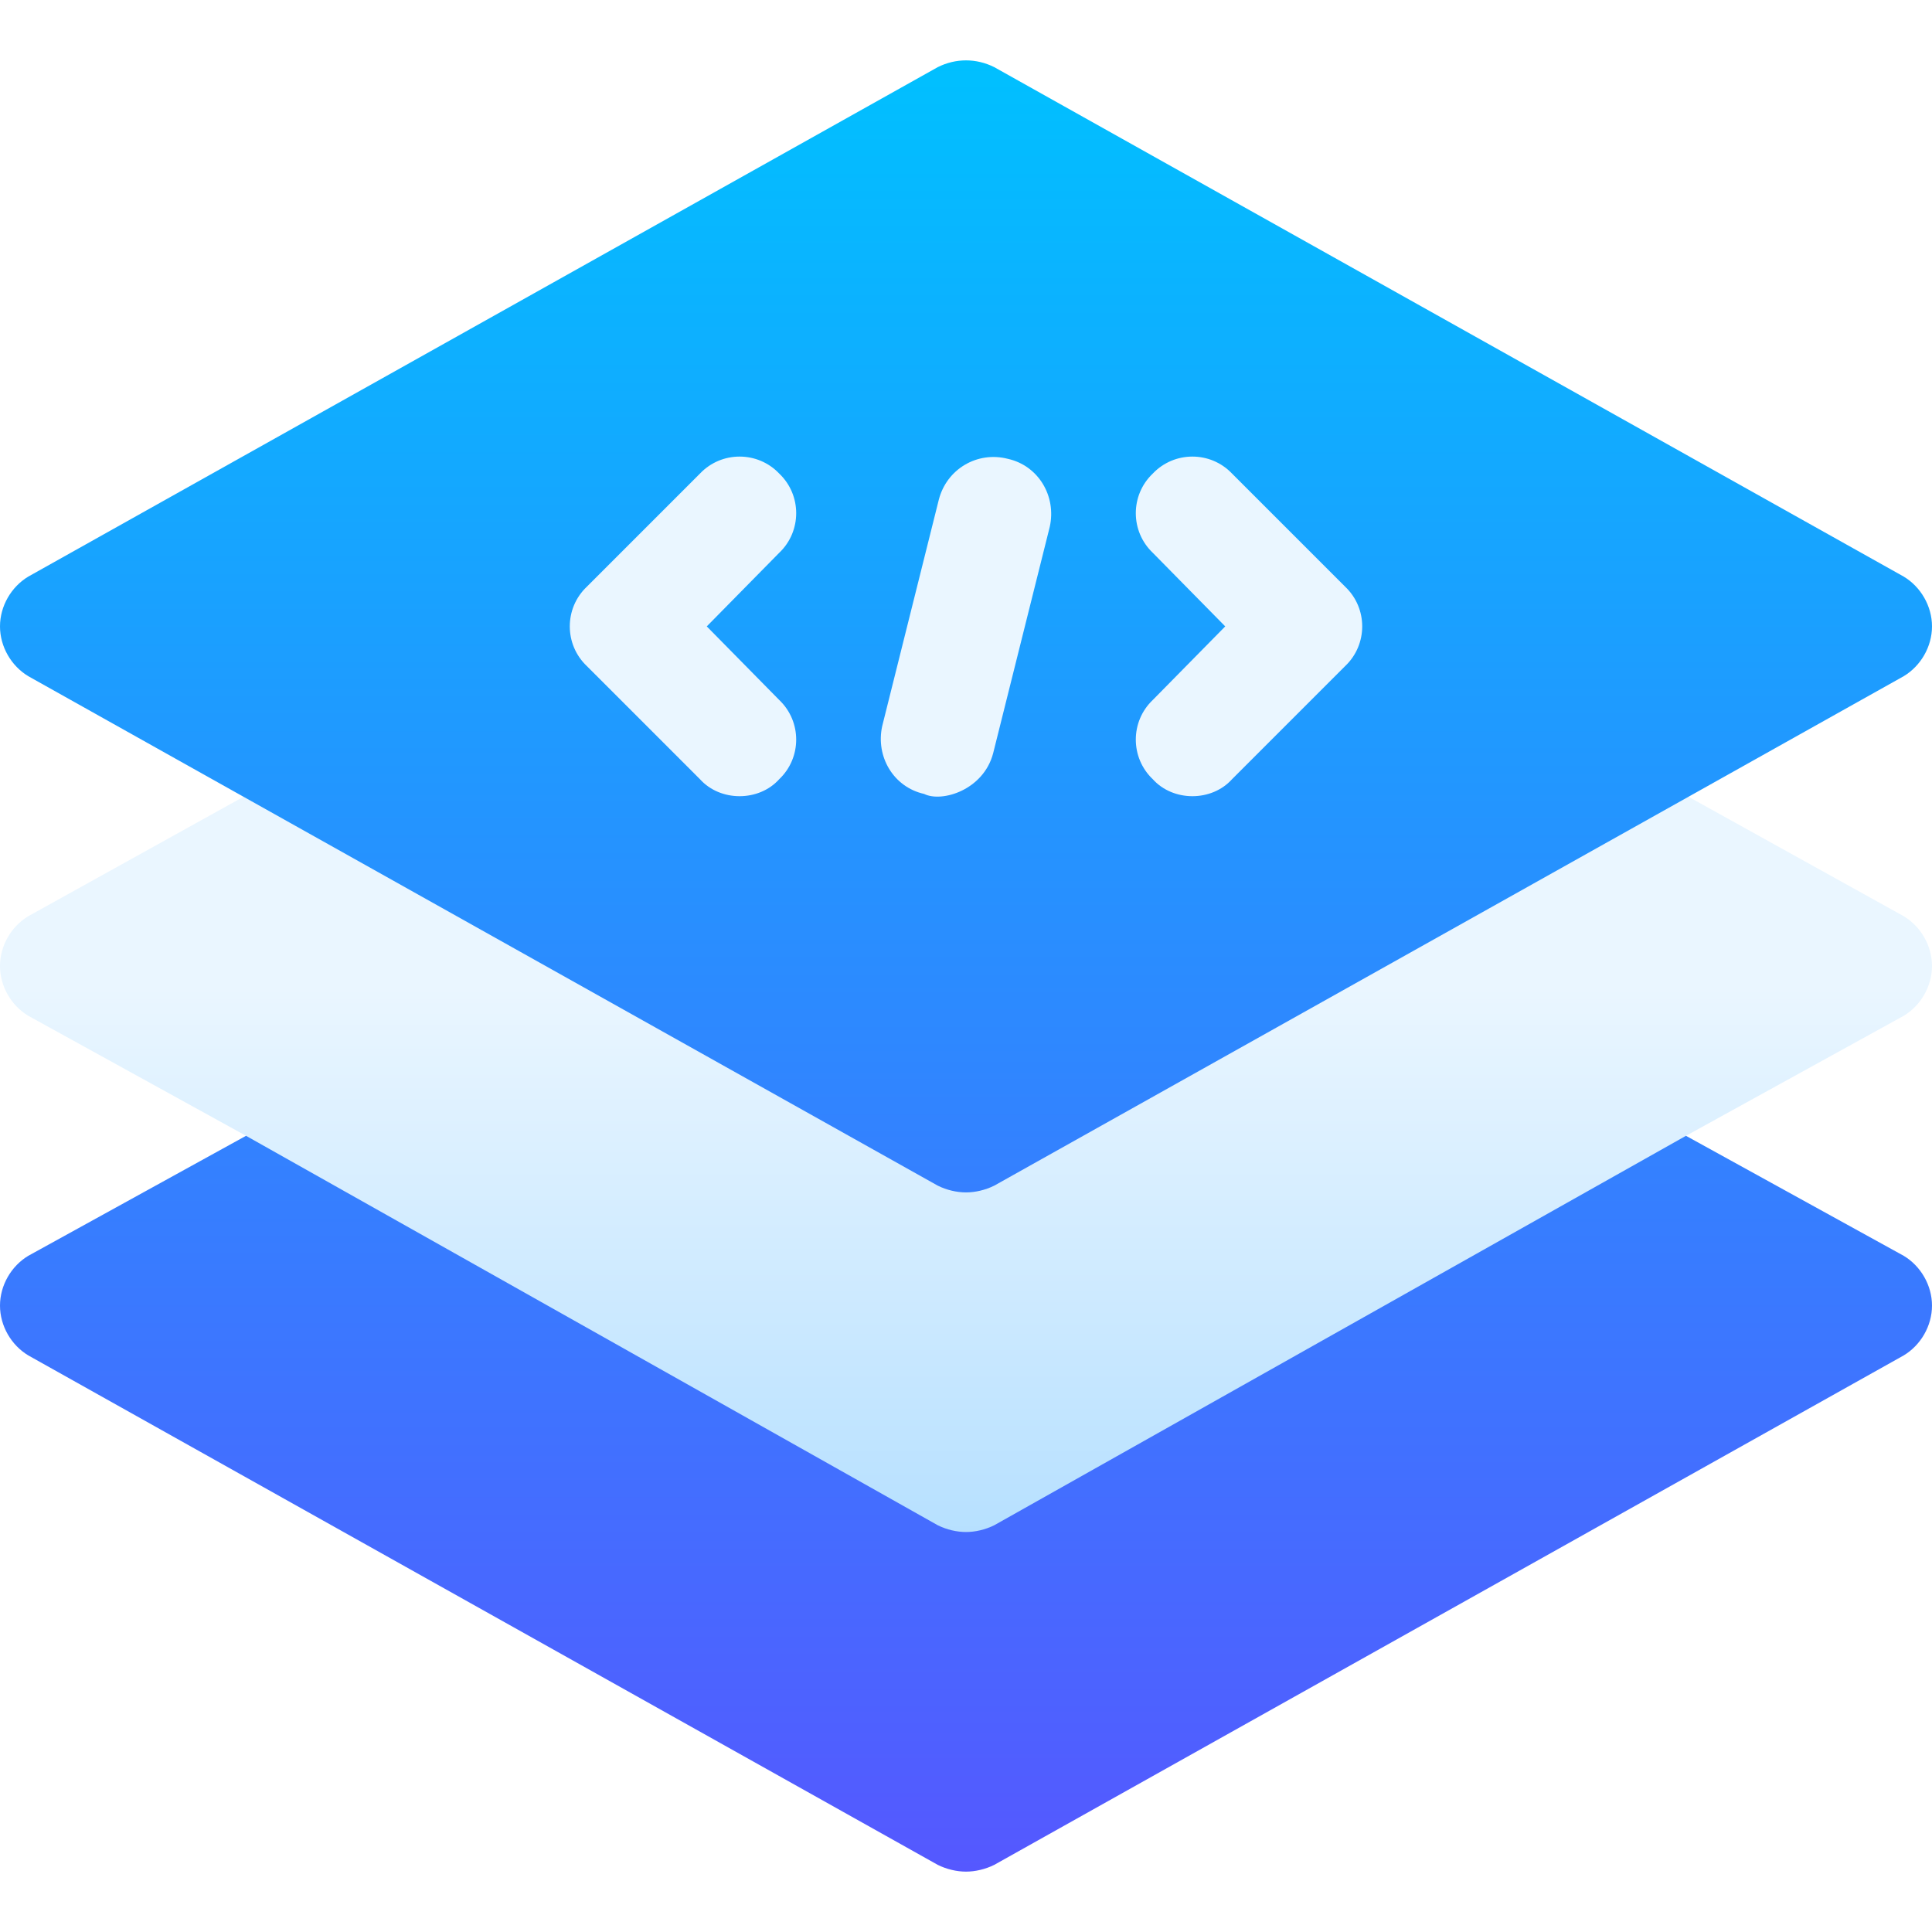
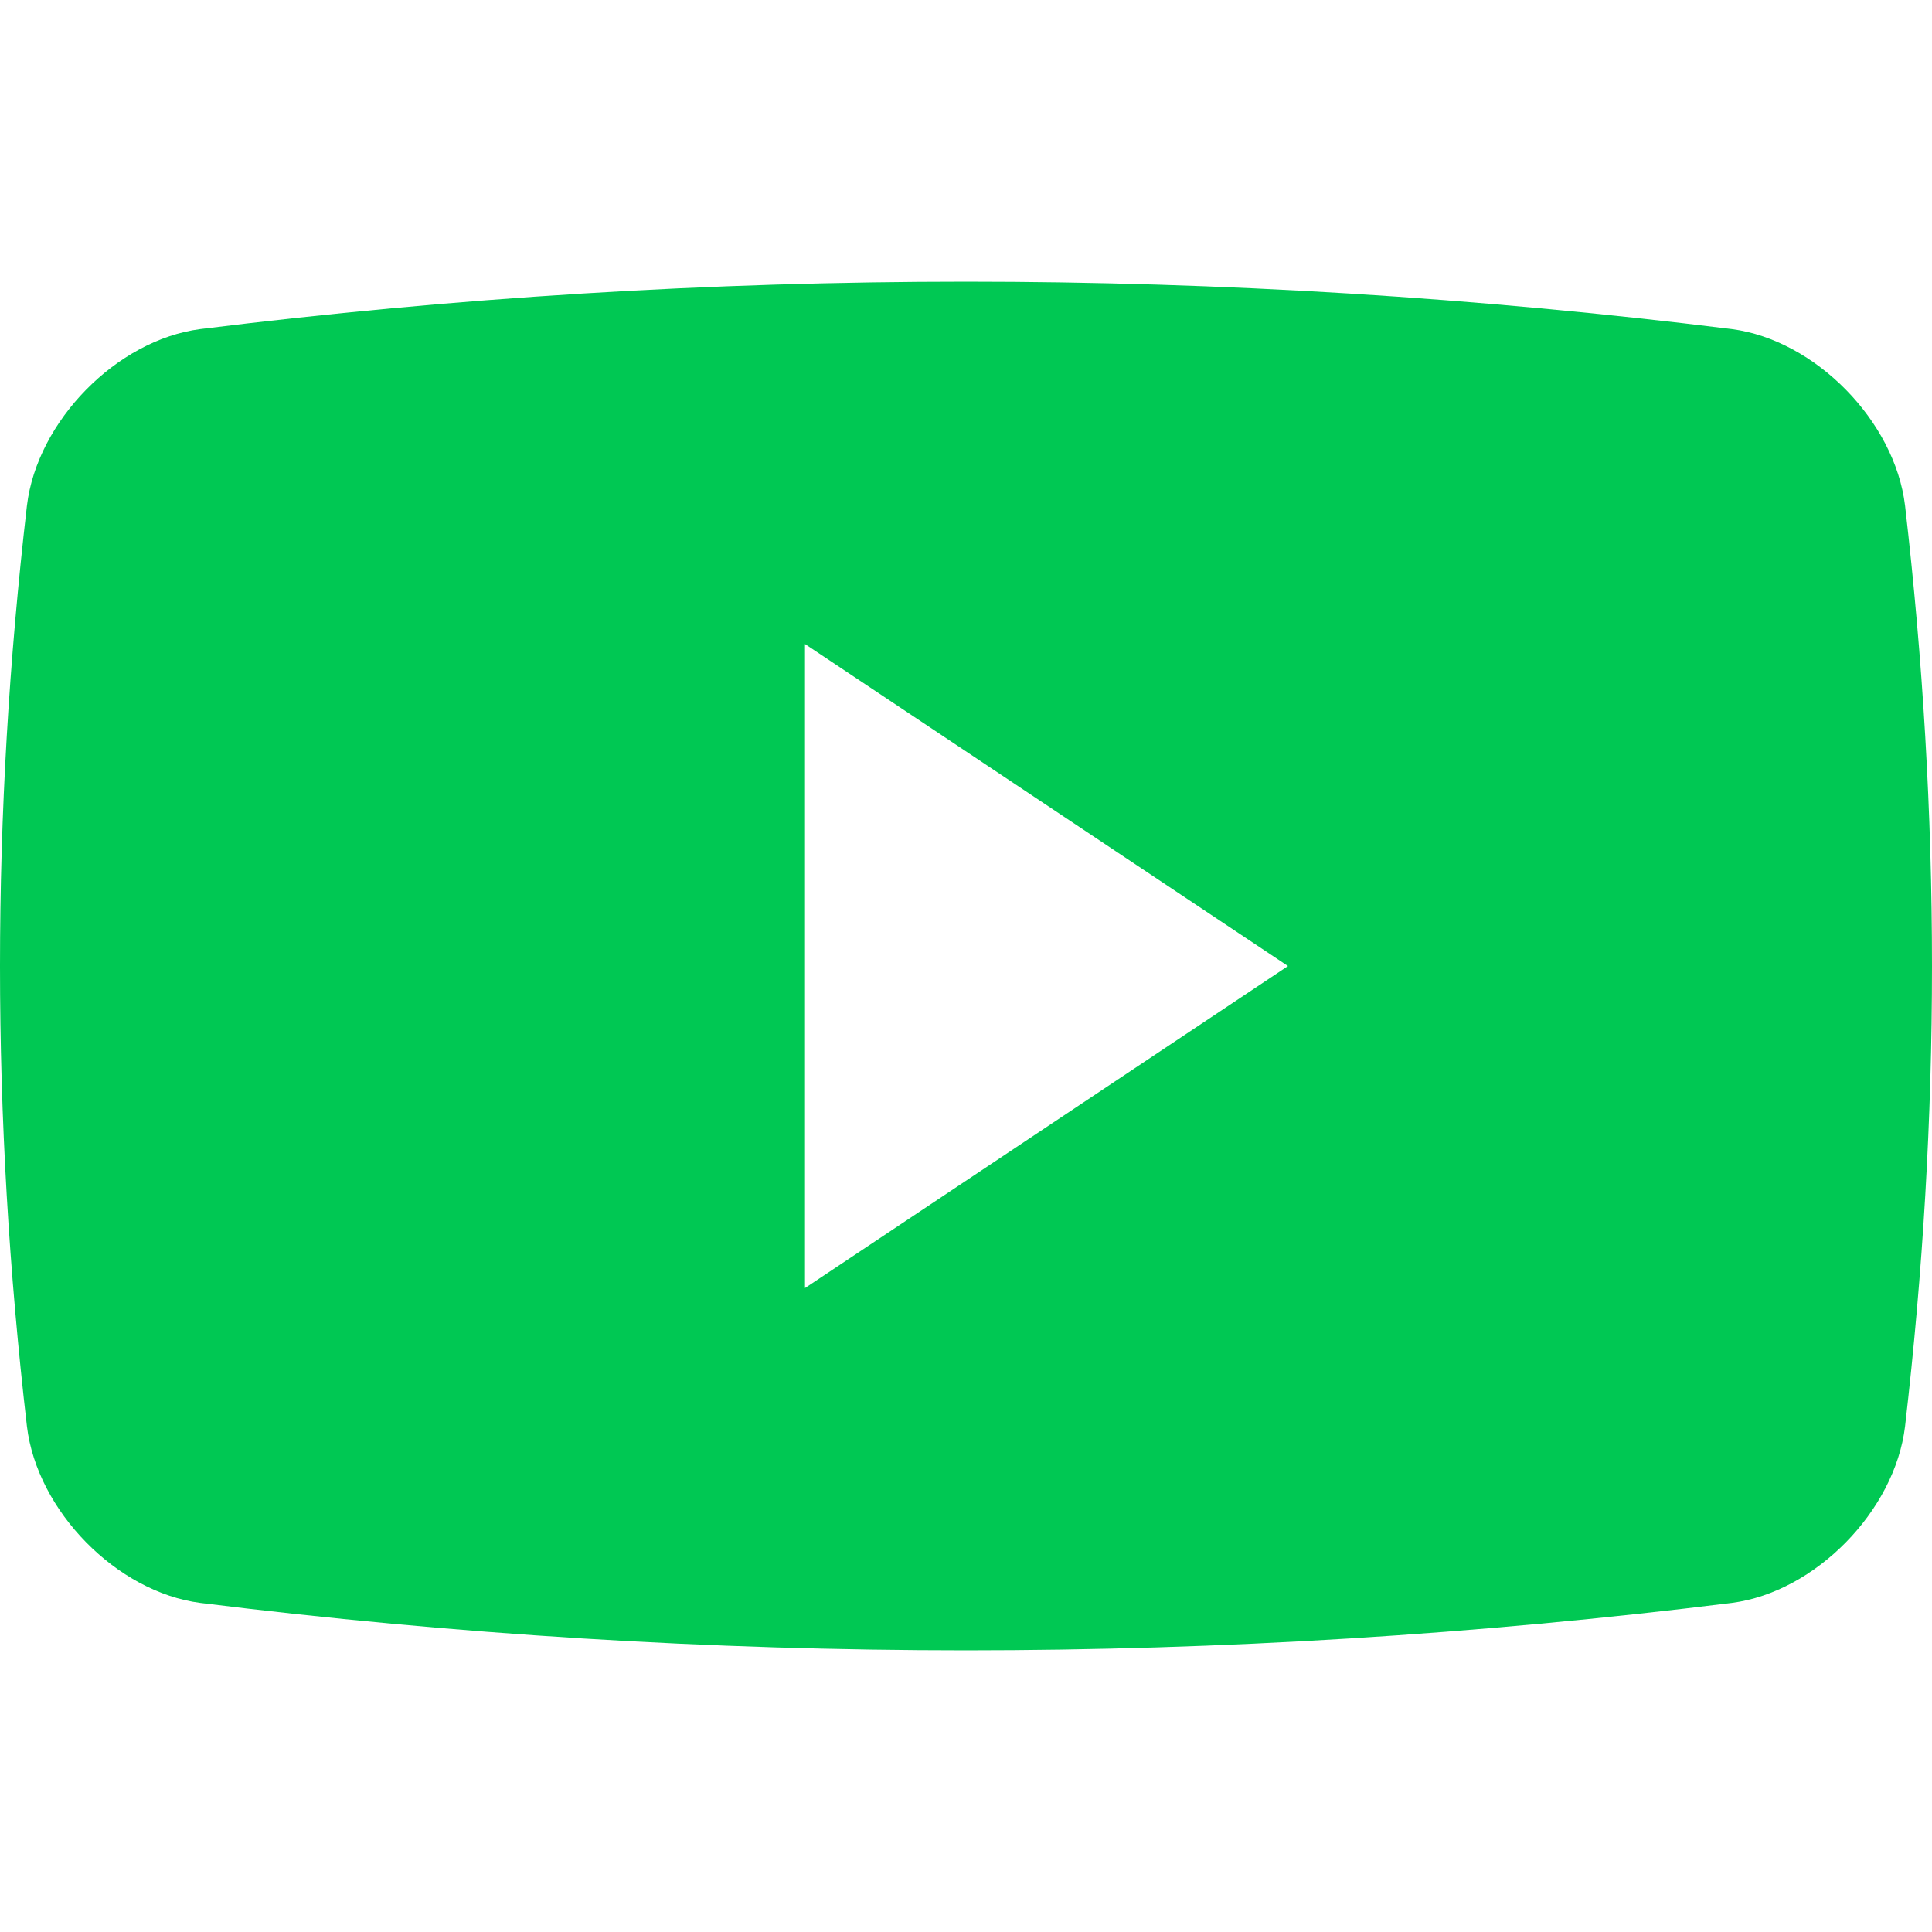
- <svg xmlns="http://www.w3.org/2000/svg" version="1.1" width="512" height="512" x="0" y="0" viewBox="0 0 512 512" style="enable-background:new 0 0 512 512" xml:space="preserve" class="">
+ <svg xmlns="http://www.w3.org/2000/svg" version="1.1" width="512" height="512" x="0" y="0" viewBox="0 0 409.592 409.592" style="enable-background:new 0 0 512 512" xml:space="preserve" class="">
  <g>
-     <linearGradient id="a" x1="256" x2="256" y1="434.2" y2="91" gradientUnits="userSpaceOnUse">
-       <stop offset="0" stop-color="#addcff" />
-       <stop offset=".503" stop-color="#eaf6ff" />
-       <stop offset="1" stop-color="#eaf6ff" />
-     </linearGradient>
-     <linearGradient id="b" x1="256" x2="256" y1="496" y2="16" gradientUnits="userSpaceOnUse">
-       <stop offset="0" stop-color="#5558ff" />
-       <stop offset="1" stop-color="#00c0ff" />
-     </linearGradient>
-     <path fill="url(#a)" d="m504.5 242.8-81.1-45c-4.801-2.4-10.201-2.4-15 0L376 216.105V91H136v125.105L103.599 197.8c-4.799-2.4-10.199-2.4-15 0L7.5 242.8C2.999 245.499 0 250.6 0 256s2.999 10.499 7.5 13.2L65.2 301l153.3 133.2h75L446.8 301l57.7-31.8c4.501-2.701 7.5-7.8 7.5-13.2s-2.999-10.501-7.5-13.2zM256 283.9 180.065 241h151.869z" data-original="url(#a)" />
-     <path fill="url(#b)" d="M504.5 332.8 446.8 301 263.5 404.2c-2.4 1.199-5.1 1.8-7.5 1.8s-5.1-.601-7.5-1.8L65.2 301 7.5 332.8C2.999 335.499 0 340.6 0 346s2.999 10.499 7.5 13.2l241 135c2.4 1.199 5.1 1.8 7.5 1.8s5.1-.601 7.5-1.8l241-135c4.501-2.701 7.5-7.8 7.5-13.2s-2.999-10.501-7.5-13.2zM7.5 179.2l241 135c2.4 1.199 5.1 1.8 7.5 1.8s5.1-.601 7.5-1.8l241-135c4.501-2.701 7.5-7.8 7.5-13.2s-2.999-10.501-7.5-13.2l-241-135c-4.799-2.4-10.201-2.4-15 0l-241 135C2.999 155.499 0 160.6 0 166s2.999 10.499 7.5 13.2zm298.001-32.701c-6-5.7-6-15.3 0-21 5.7-5.999 15.299-5.999 20.999 0l30 30c6 5.7 6 15.3 0 21l-30 30c-5.396 6-15.6 6.002-20.999 0-6-5.7-6-15.3 0-21L324.699 166zM233.8 192.4l15-60c2.1-8.101 10.199-12.9 18.3-10.802 8.101 1.8 12.9 9.901 11.1 18.001l-15 60c-2.556 9.799-13.626 13.14-18.3 10.8-8.1-1.799-12.9-9.9-11.1-17.999zm-78.299-36.901 30-30c5.7-5.999 15.299-5.999 20.999 0 6 5.7 6 15.3 0 21L187.301 166l19.198 19.499c6 5.7 6 15.3 0 21-5.396 6-15.6 6.002-20.999 0l-30-30c-6-5.7-6-15.3.001-21z" data-original="url(#b)" />
+     <path d="M403.882 107.206c-2.15-17.935-19.052-35.133-36.736-37.437a1316.32 1316.32 0 0 0-324.685 0C24.762 72.068 7.86 89.271 5.71 107.206c-7.613 65.731-7.613 129.464 0 195.18 2.15 17.935 19.052 35.149 36.751 37.437a1316.32 1316.32 0 0 0 324.685 0c17.684-2.284 34.586-19.502 36.736-37.437 7.614-65.71 7.614-129.449 0-195.18zM170.661 273.074V136.539l102.4 68.27-102.4 68.265z" fill="#00c853" opacity="1" data-original="#000000" class="" />
  </g>
</svg>
